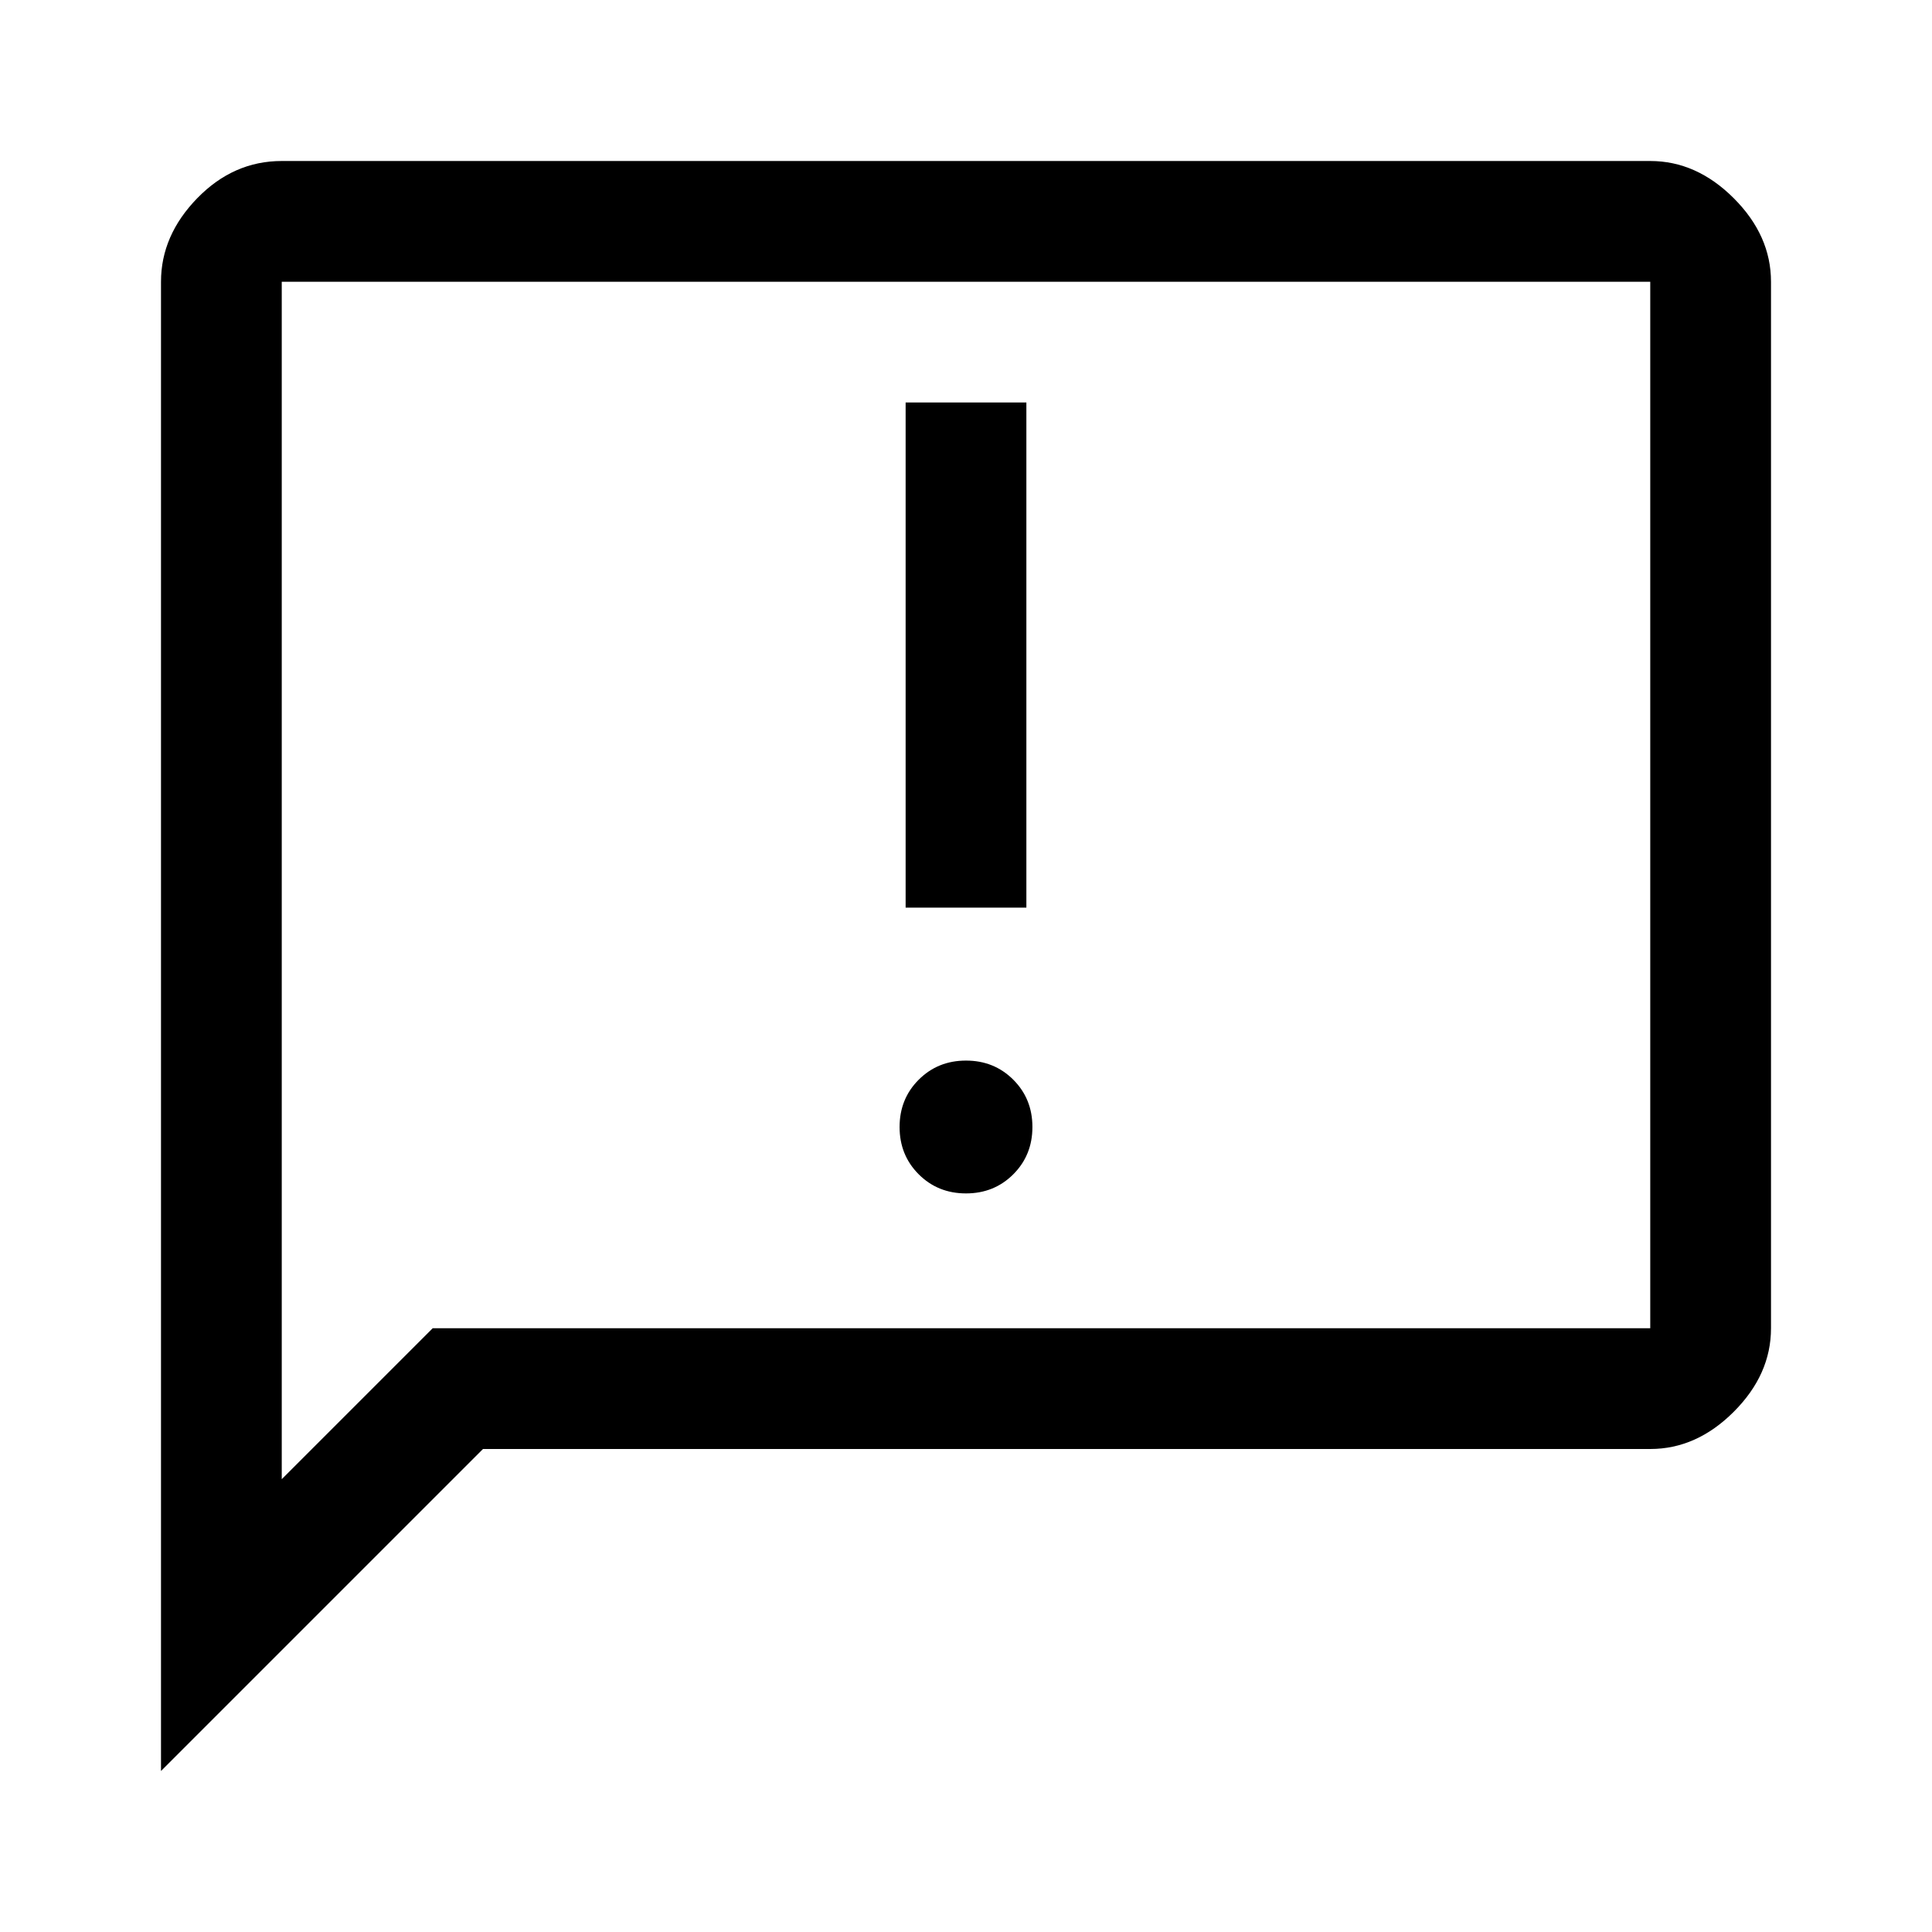
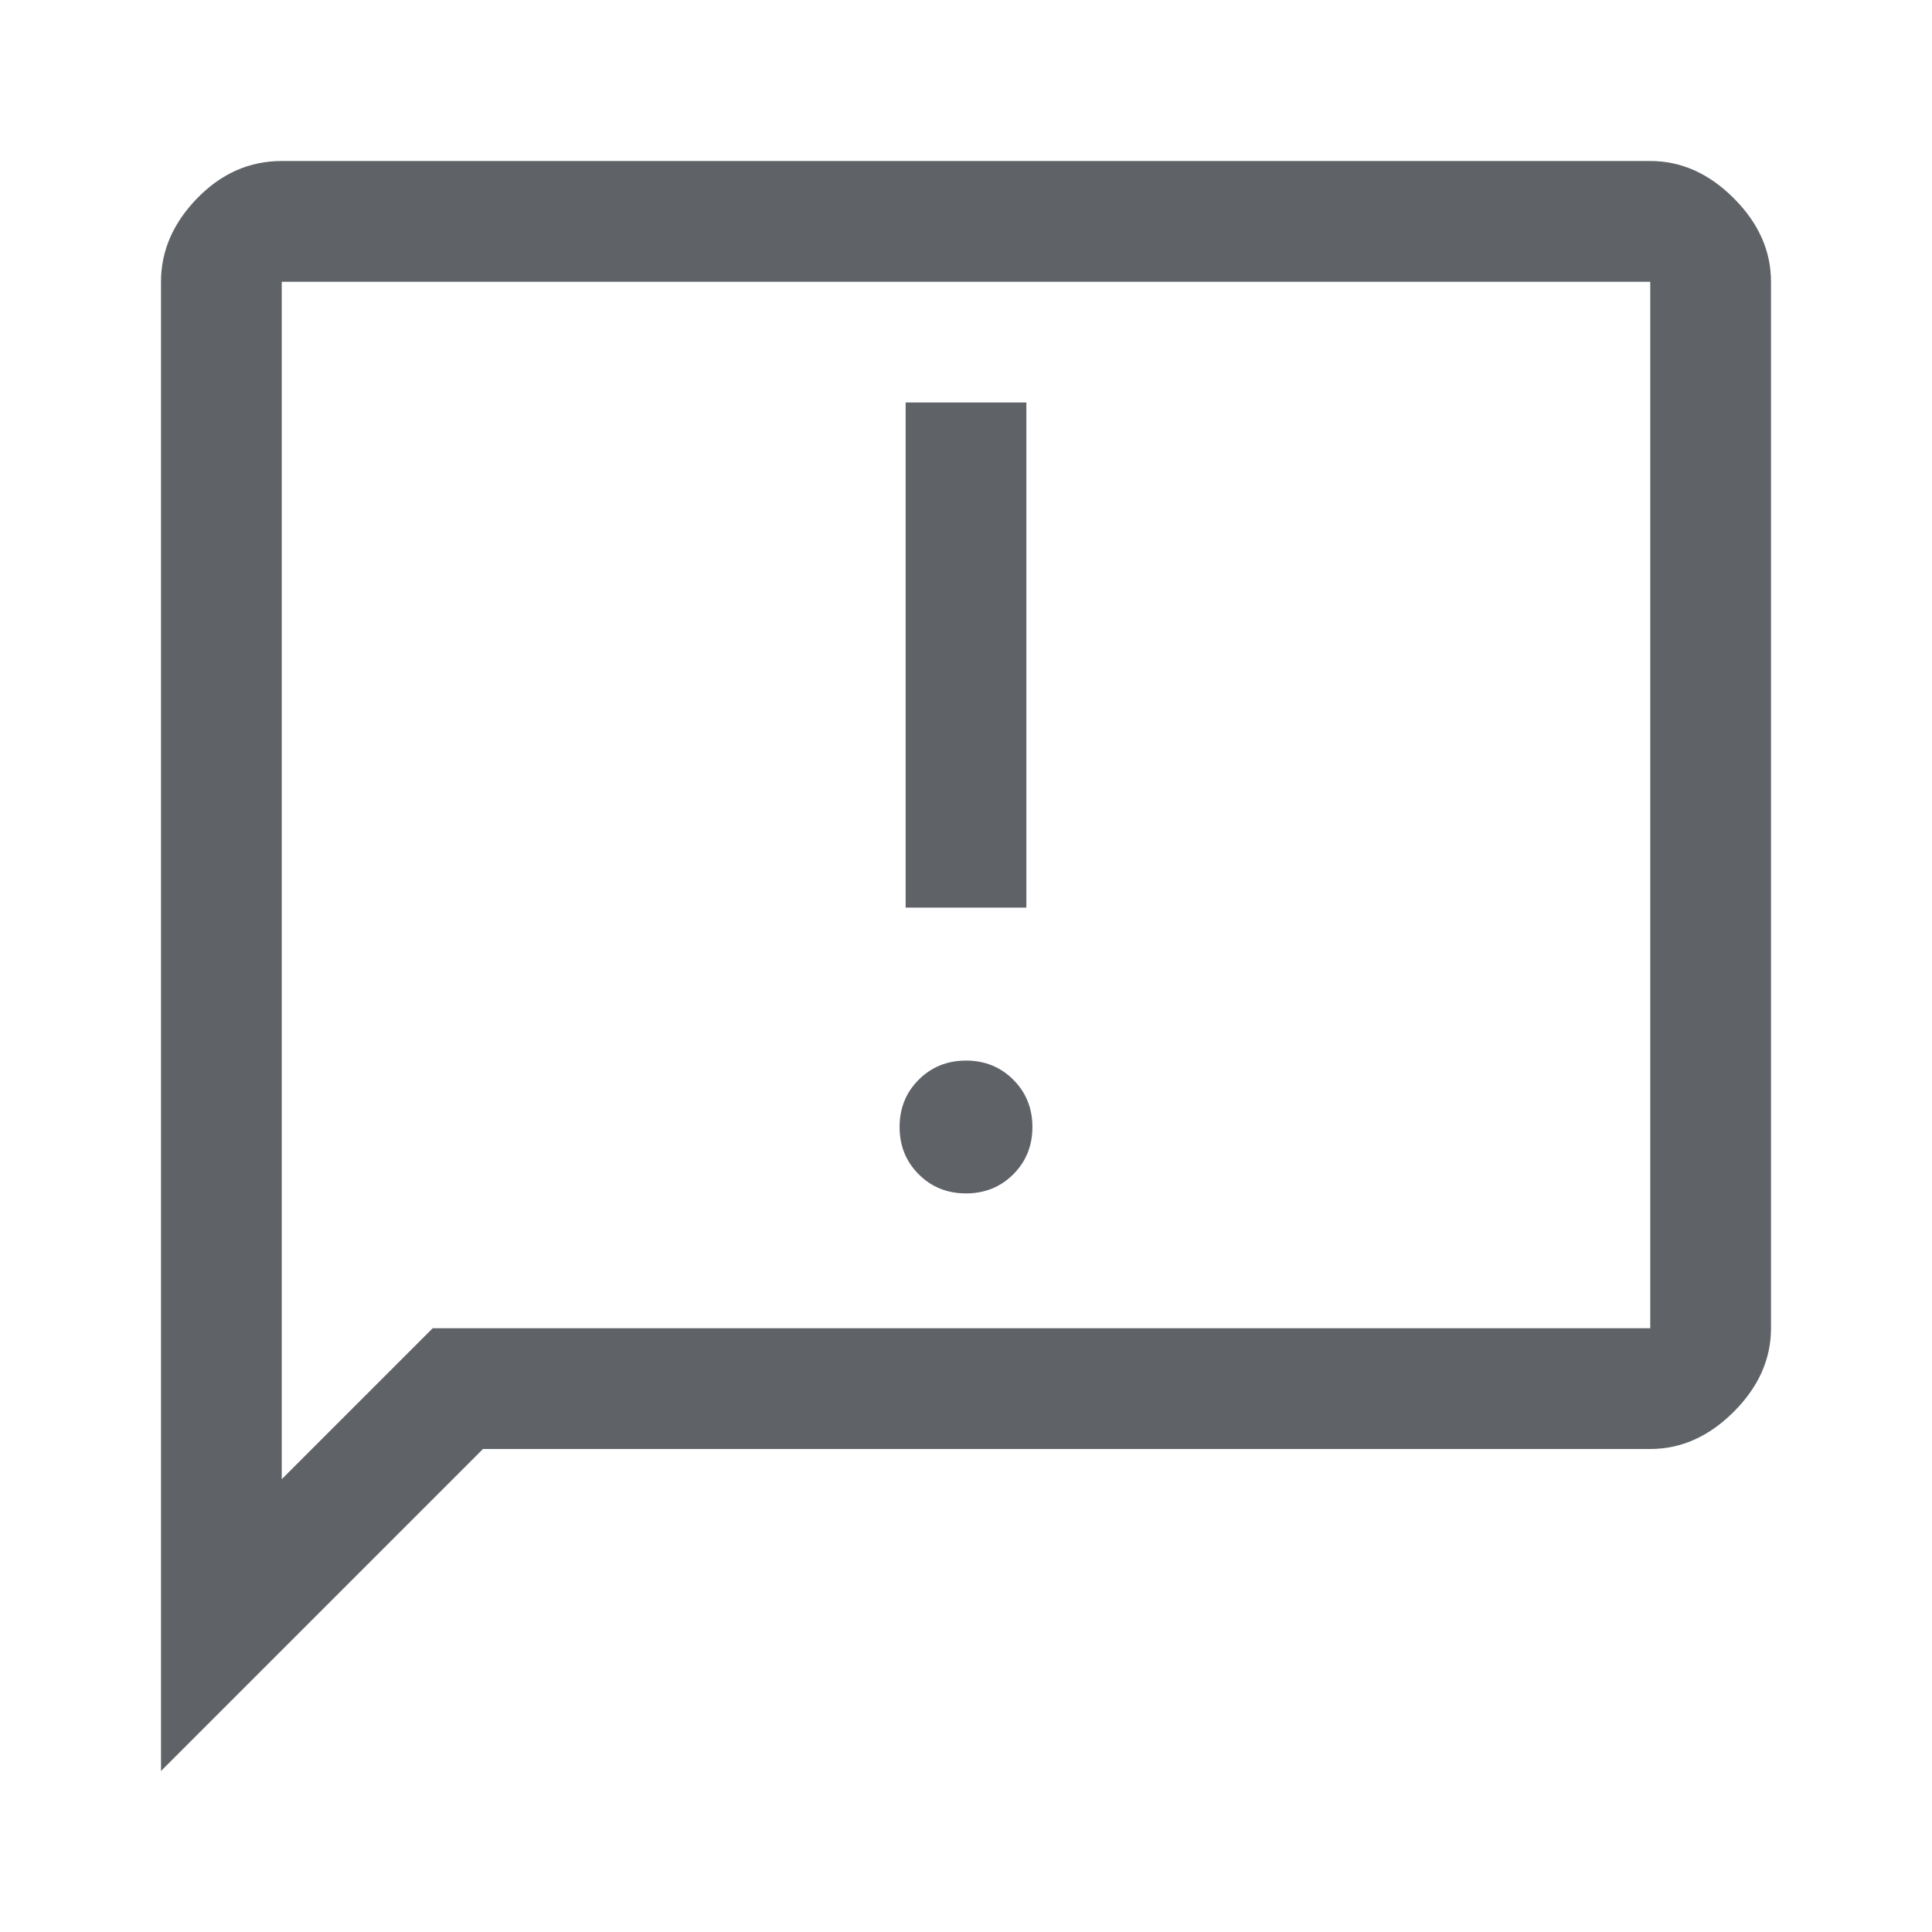
- <svg xmlns="http://www.w3.org/2000/svg" height="48" width="48">
+ <svg xmlns="http://www.w3.org/2000/svg" fill="rgb(95, 99, 104)" height="48" width="48">
  <path d="M22.5 22.55h3V10h-3Zm1.5 7.1q.7 0 1.175-.475.475-.475.475-1.175 0-.7-.475-1.175Q24.7 26.35 24 26.35q-.7 0-1.175.475-.475.475-.475 1.175 0 .7.475 1.175.475.475 1.175.475ZM4 44V7q0-1.15.9-2.075Q5.8 4 7 4h34q1.15 0 2.075.925Q44 5.85 44 7v26q0 1.15-.925 2.075Q42.15 36 41 36H12Zm3-7.25L10.75 33H41V7H7ZM7 7v29.75Z" />
</svg>
